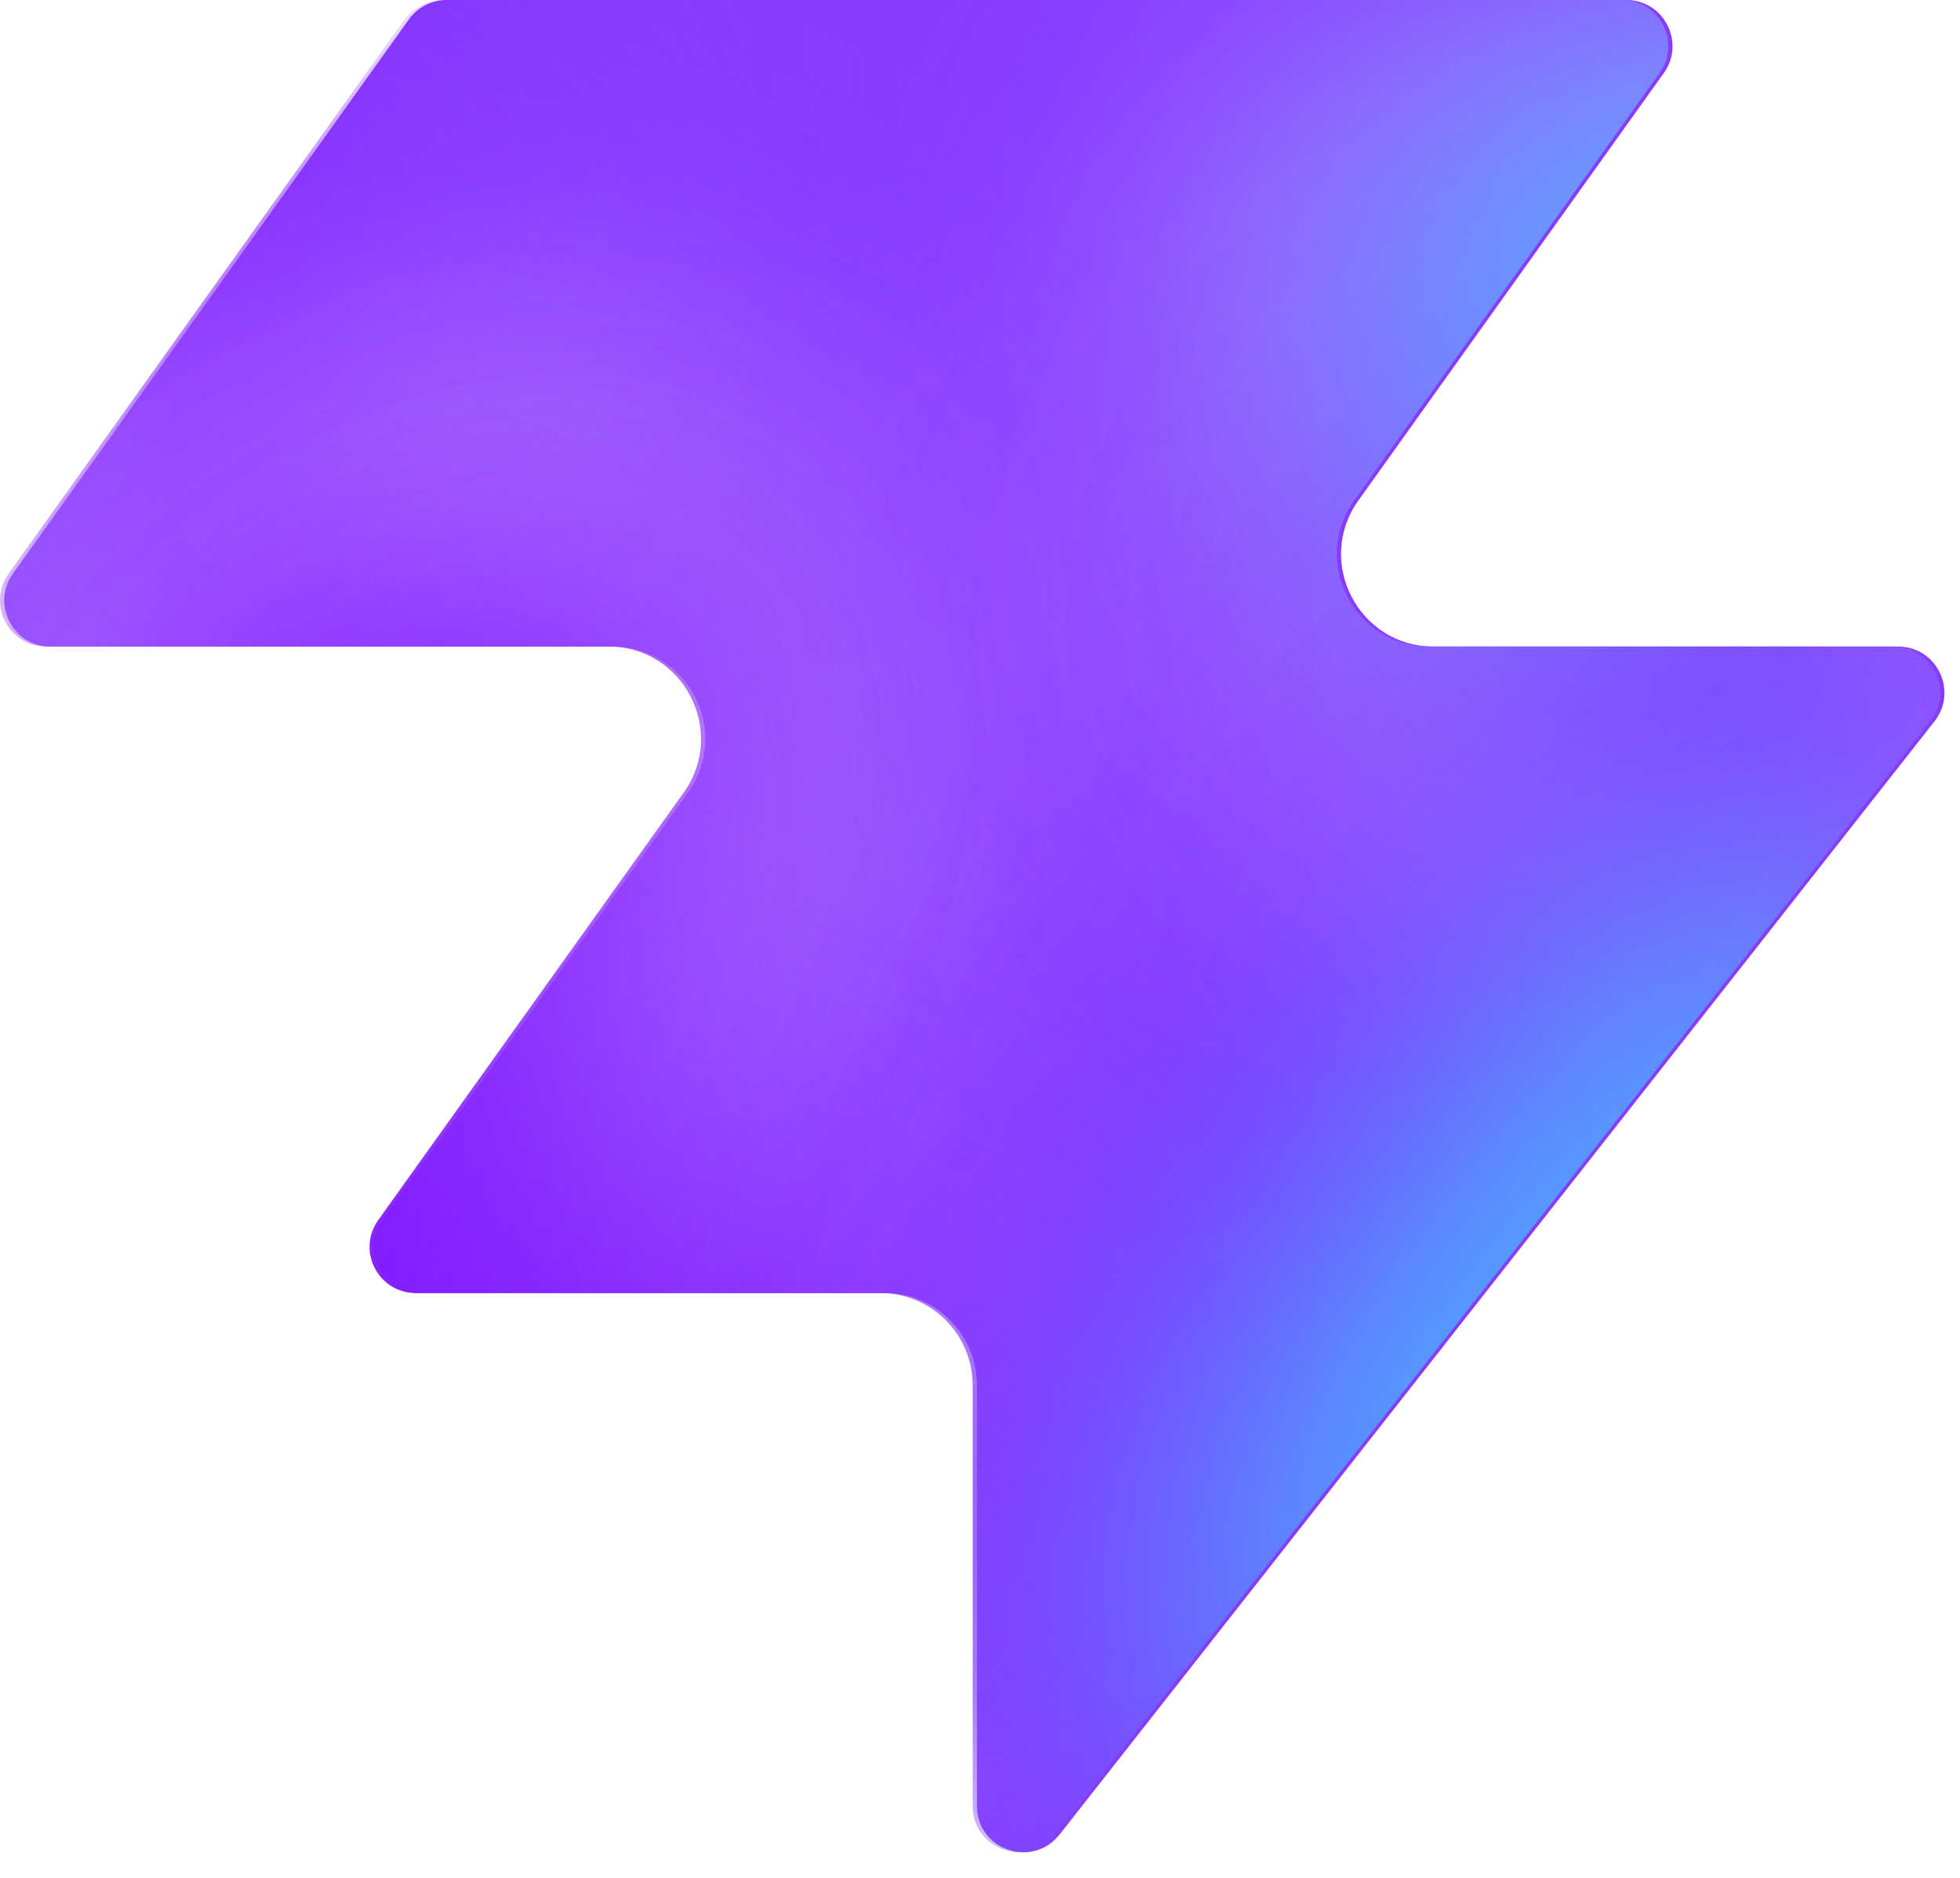
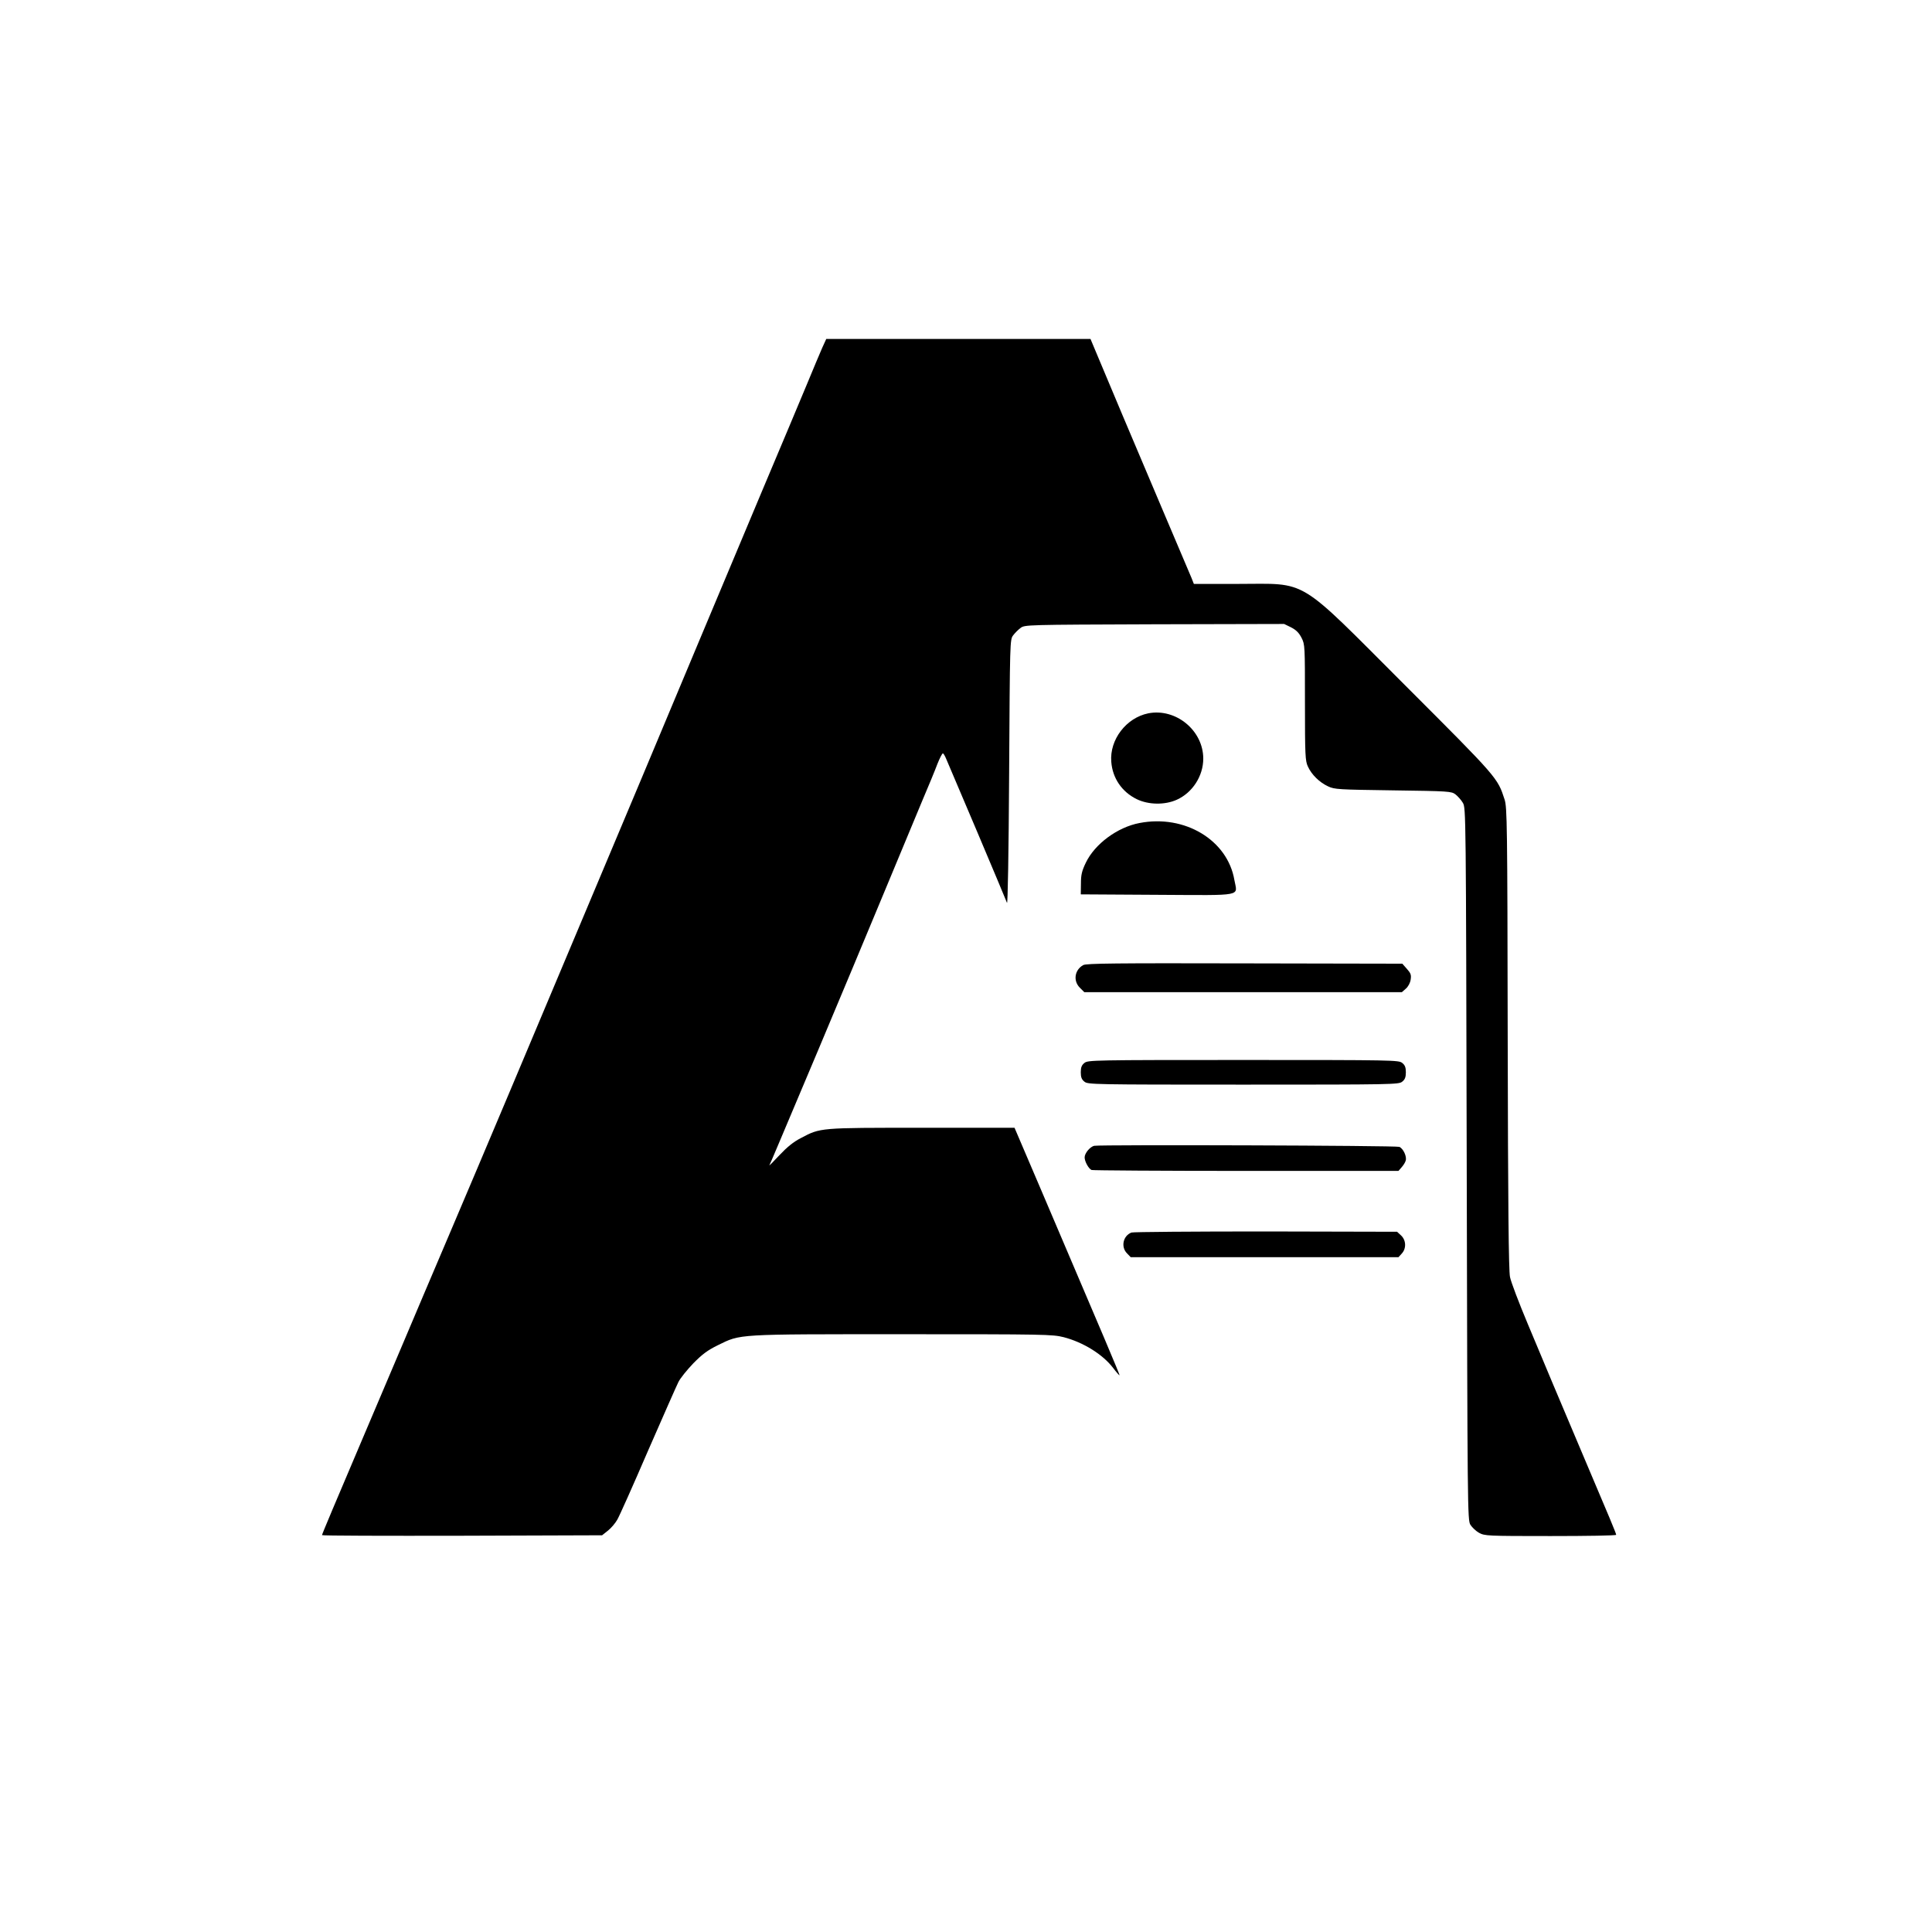
- <svg xmlns="http://www.w3.org/2000/svg" width="48" height="46" fill="none" viewBox="0 0 48 46">
-   <path fill="#863bff" d="M25.946 44.938c-.664.845-2.021.375-2.021-.698V33.937a2.26 2.26 0 0 0-2.262-2.262H10.287c-.92 0-1.456-1.04-.92-1.788l7.48-10.471c1.07-1.497 0-3.578-1.842-3.578H1.237c-.92 0-1.456-1.04-.92-1.788L10.013.474c.214-.297.556-.474.92-.474h28.894c.92 0 1.456 1.04.92 1.788l-7.48 10.471c-1.07 1.498 0 3.579 1.842 3.579h11.377c.943 0 1.473 1.088.89 1.83L25.947 44.94z" style="fill:#863bff;fill:color(display-p3 .525 .23 1);fill-opacity:1" />
-   <mask id="a" width="48" height="46" x="0" y="0" maskUnits="userSpaceOnUse" style="mask-type:alpha">
-     <path fill="#000" d="M25.842 44.938c-.664.844-2.021.375-2.021-.698V33.937a2.26 2.26 0 0 0-2.262-2.262H10.183c-.92 0-1.456-1.04-.92-1.788l7.48-10.471c1.07-1.498 0-3.579-1.842-3.579H1.133c-.92 0-1.456-1.04-.92-1.787L9.91.473c.214-.297.556-.474.92-.474h28.894c.92 0 1.456 1.04.92 1.788l-7.48 10.471c-1.07 1.498 0 3.578 1.842 3.578h11.377c.943 0 1.473 1.088.89 1.832L25.843 44.94z" style="fill:#000;fill-opacity:1" />
-   </mask>
-   <g mask="url(#a)">
-     <g filter="url(#b)">
-       <ellipse cx="5.508" cy="14.704" fill="#ede6ff" rx="5.508" ry="14.704" style="fill:#ede6ff;fill:color(display-p3 .927 .903 1);fill-opacity:1" transform="matrix(.00324 1 1 -.00324 -4.47 31.516)" />
-     </g>
-     <g filter="url(#c)">
-       <ellipse cx="10.399" cy="29.851" fill="#ede6ff" rx="10.399" ry="29.851" style="fill:#ede6ff;fill:color(display-p3 .927 .903 1);fill-opacity:1" transform="matrix(.00324 1 1 -.00324 -39.328 7.883)" />
-     </g>
-     <g filter="url(#d)">
-       <ellipse cx="5.508" cy="30.487" fill="#7e14ff" rx="5.508" ry="30.487" style="fill:#7e14ff;fill:color(display-p3 .492 .077 1);fill-opacity:1" transform="rotate(89.814 -25.913 -14.639)scale(1 -1)" />
-     </g>
-     <g filter="url(#e)">
-       <ellipse cx="5.508" cy="30.599" fill="#7e14ff" rx="5.508" ry="30.599" style="fill:#7e14ff;fill:color(display-p3 .492 .077 1);fill-opacity:1" transform="rotate(89.814 -32.644 -3.334)scale(1 -1)" />
-     </g>
-     <g filter="url(#f)">
-       <ellipse cx="5.508" cy="30.599" fill="#7e14ff" rx="5.508" ry="30.599" style="fill:#7e14ff;fill:color(display-p3 .492 .077 1);fill-opacity:1" transform="matrix(.00324 1 1 -.00324 -34.34 30.47)" />
-     </g>
-     <g filter="url(#g)">
-       <ellipse cx="14.072" cy="22.078" fill="#ede6ff" rx="14.072" ry="22.078" style="fill:#ede6ff;fill:color(display-p3 .927 .903 1);fill-opacity:1" transform="rotate(93.35 24.506 48.493)scale(-1 1)" />
-     </g>
-     <g filter="url(#h)">
-       <ellipse cx="3.47" cy="21.501" fill="#7e14ff" rx="3.47" ry="21.501" style="fill:#7e14ff;fill:color(display-p3 .492 .077 1);fill-opacity:1" transform="rotate(89.009 28.708 47.59)scale(-1 1)" />
-     </g>
-     <g filter="url(#i)">
-       <ellipse cx="3.47" cy="21.501" fill="#7e14ff" rx="3.47" ry="21.501" style="fill:#7e14ff;fill:color(display-p3 .492 .077 1);fill-opacity:1" transform="rotate(89.009 28.708 47.59)scale(-1 1)" />
-     </g>
-     <g filter="url(#j)">
-       <ellipse cx=".387" cy="8.972" fill="#7e14ff" rx="4.407" ry="29.108" style="fill:#7e14ff;fill:color(display-p3 .492 .077 1);fill-opacity:1" transform="rotate(39.51 .387 8.972)" />
-     </g>
-     <g filter="url(#k)">
-       <ellipse cx="47.523" cy="-6.092" fill="#7e14ff" rx="4.407" ry="29.108" style="fill:#7e14ff;fill:color(display-p3 .492 .077 1);fill-opacity:1" transform="rotate(37.892 47.523 -6.092)" />
-     </g>
-     <g filter="url(#l)">
-       <ellipse cx="41.412" cy="6.333" fill="#47bfff" rx="5.971" ry="9.665" style="fill:#47bfff;fill:color(display-p3 .28 .748 1);fill-opacity:1" transform="rotate(37.892 41.412 6.333)" />
-     </g>
-     <g filter="url(#m)">
-       <ellipse cx="-1.879" cy="38.332" fill="#7e14ff" rx="4.407" ry="29.108" style="fill:#7e14ff;fill:color(display-p3 .492 .077 1);fill-opacity:1" transform="rotate(37.892 -1.88 38.332)" />
-     </g>
-     <g filter="url(#n)">
-       <ellipse cx="-1.879" cy="38.332" fill="#7e14ff" rx="4.407" ry="29.108" style="fill:#7e14ff;fill:color(display-p3 .492 .077 1);fill-opacity:1" transform="rotate(37.892 -1.88 38.332)" />
-     </g>
-     <g filter="url(#o)">
-       <ellipse cx="35.651" cy="29.907" fill="#7e14ff" rx="4.407" ry="29.108" style="fill:#7e14ff;fill:color(display-p3 .492 .077 1);fill-opacity:1" transform="rotate(37.892 35.651 29.907)" />
-     </g>
-     <g filter="url(#p)">
-       <ellipse cx="38.418" cy="32.4" fill="#47bfff" rx="5.971" ry="15.297" style="fill:#47bfff;fill:color(display-p3 .28 .748 1);fill-opacity:1" transform="rotate(37.892 38.418 32.4)" />
-     </g>
+ <svg xmlns="http://www.w3.org/2000/svg" version="1.0" width="1254pt" height="1254pt" viewBox="0 0 1254 1254" preserveAspectRatio="xMidYMid meet">
+   <g transform="translate(0,1254) scale(0.1,-0.1)" fill="#000000" stroke="none">
+     <path d="M5337 10283 c-14 -32 -60 -141 -102 -243 -42 -102 -173 -412 -290 -690 -117 -278 -299 -712 -405 -965 -106 -253 -275 -656 -375 -895 -101 -239 -266 -633 -368 -875 -307 -731 -688 -1635 -882 -2090 -101 -236 -240 -565 -310 -730 -70 -165 -178 -419 -240 -565 -186 -437 -275 -648 -275 -654 0 -4 409 -5 909 -4 l909 3 39 31 c21 17 48 49 60 71 13 22 102 221 198 444 97 222 186 424 198 448 12 25 56 79 97 122 59 60 93 85 160 118 150 73 110 71 1196 71 928 0 974 -1 1047 -19 128 -33 255 -112 322 -200 21 -28 40 -49 42 -48 2 3 -106 259 -508 1200 l-174 407 -600 0 c-667 0 -659 1 -787 -67 -49 -25 -90 -59 -140 -112 -39 -42 -68 -71 -64 -64 6 10 66 154 319 753 171 406 272 649 437 1045 89 215 195 469 235 565 41 96 86 205 100 243 15 37 30 67 35 67 4 0 14 -17 22 -37 9 -21 99 -234 201 -473 101 -239 188 -446 193 -460 5 -15 11 321 14 842 5 856 5 867 26 894 11 15 33 37 48 48 27 21 37 21 869 24 l842 2 45 -22 c33 -17 51 -35 68 -68 22 -44 22 -50 22 -420 0 -342 2 -379 19 -415 24 -53 75 -103 131 -129 42 -20 67 -21 422 -26 363 -5 378 -6 405 -26 15 -12 37 -36 48 -55 20 -34 20 -57 25 -2344 5 -2251 5 -2311 24 -2342 11 -17 36 -41 56 -52 37 -20 50 -21 464 -21 234 0 426 3 426 8 0 9 -35 93 -230 552 -76 179 -160 379 -188 445 -28 66 -97 233 -155 370 -58 138 -110 275 -116 306 -9 41 -13 474 -15 1550 -2 1398 -4 1498 -20 1549 -46 142 -43 139 -645 741 -713 713 -624 659 -1089 659 l-283 0 -15 38 c-9 20 -96 226 -194 457 -195 459 -342 808 -415 983 l-47 112 -858 0 -857 0 -26 -57z" />
+     <path d="M7453 7910 c-143 -29 -252 -171 -240 -315 8 -106 69 -195 165 -242 76 -37 182 -39 260 -4 102 46 172 154 172 267 0 183 -178 329 -357 294z" />
+     <path d="M7396 7198 c-143 -27 -290 -136 -348 -257 -26 -54 -32 -79 -32 -136 l-1 -70 498 -3 c569 -3 518 -12 499 96 -44 259 -322 427 -616 370z" />
+     <path d="M7031 6276 c-56 -31 -67 -102 -22 -147 l29 -29 1031 0 1030 0 26 23 c15 13 28 37 31 58 5 31 1 42 -24 70 l-30 34 -1024 2 c-837 2 -1027 0 -1047 -11z" />
+     <path d="M7039 5641 c-18 -14 -24 -29 -24 -61 0 -32 6 -47 24 -61 22 -18 57 -19 1031 -19 974 0 1009 1 1031 19 18 14 24 29 24 61 0 32 -6 47 -24 61 -22 18 -57 19 -1031 19 -974 0 -1009 -1 -1031 -19z" />
+     <path d="M7103 5103 c-27 -5 -63 -48 -63 -75 0 -27 26 -74 45 -82 9 -3 461 -6 1004 -6 l988 0 20 23 c11 12 24 32 27 44 8 26 -15 77 -41 89 -18 9 -1937 15 -1980 7z" />
+     <path d="M7344 4540 c-55 -21 -70 -94 -29 -135 l24 -25 869 0 869 0 21 23 c31 33 29 87 -4 118 l-26 24 -851 2 c-469 0 -862 -3 -873 -7z" />
  </g>
-   <defs>
-     <filter id="b" width="60.045" height="41.654" x="-19.77" y="16.149" color-interpolation-filters="sRGB" filterUnits="userSpaceOnUse">
-       <feFlood flood-opacity="0" result="BackgroundImageFix" />
-       <feBlend in="SourceGraphic" in2="BackgroundImageFix" result="shape" />
-       <feGaussianBlur result="effect1_foregroundBlur_2002_17158" stdDeviation="7.659" />
-     </filter>
-     <filter id="c" width="90.34" height="51.437" x="-54.613" y="-7.533" color-interpolation-filters="sRGB" filterUnits="userSpaceOnUse">
-       <feFlood flood-opacity="0" result="BackgroundImageFix" />
-       <feBlend in="SourceGraphic" in2="BackgroundImageFix" result="shape" />
-       <feGaussianBlur result="effect1_foregroundBlur_2002_17158" stdDeviation="7.659" />
-     </filter>
-     <filter id="d" width="79.355" height="29.4" x="-49.64" y="2.03" color-interpolation-filters="sRGB" filterUnits="userSpaceOnUse">
-       <feFlood flood-opacity="0" result="BackgroundImageFix" />
-       <feBlend in="SourceGraphic" in2="BackgroundImageFix" result="shape" />
-       <feGaussianBlur result="effect1_foregroundBlur_2002_17158" stdDeviation="4.596" />
-     </filter>
-     <filter id="e" width="79.579" height="29.4" x="-45.045" y="20.029" color-interpolation-filters="sRGB" filterUnits="userSpaceOnUse">
-       <feFlood flood-opacity="0" result="BackgroundImageFix" />
-       <feBlend in="SourceGraphic" in2="BackgroundImageFix" result="shape" />
-       <feGaussianBlur result="effect1_foregroundBlur_2002_17158" stdDeviation="4.596" />
-     </filter>
-     <filter id="f" width="79.579" height="29.4" x="-43.513" y="21.178" color-interpolation-filters="sRGB" filterUnits="userSpaceOnUse">
-       <feFlood flood-opacity="0" result="BackgroundImageFix" />
-       <feBlend in="SourceGraphic" in2="BackgroundImageFix" result="shape" />
-       <feGaussianBlur result="effect1_foregroundBlur_2002_17158" stdDeviation="4.596" />
-     </filter>
-     <filter id="g" width="74.749" height="58.852" x="15.756" y="-17.901" color-interpolation-filters="sRGB" filterUnits="userSpaceOnUse">
-       <feFlood flood-opacity="0" result="BackgroundImageFix" />
-       <feBlend in="SourceGraphic" in2="BackgroundImageFix" result="shape" />
-       <feGaussianBlur result="effect1_foregroundBlur_2002_17158" stdDeviation="7.659" />
-     </filter>
-     <filter id="h" width="61.377" height="25.362" x="23.548" y="2.284" color-interpolation-filters="sRGB" filterUnits="userSpaceOnUse">
-       <feFlood flood-opacity="0" result="BackgroundImageFix" />
-       <feBlend in="SourceGraphic" in2="BackgroundImageFix" result="shape" />
-       <feGaussianBlur result="effect1_foregroundBlur_2002_17158" stdDeviation="4.596" />
-     </filter>
-     <filter id="i" width="61.377" height="25.362" x="23.548" y="2.284" color-interpolation-filters="sRGB" filterUnits="userSpaceOnUse">
-       <feFlood flood-opacity="0" result="BackgroundImageFix" />
-       <feBlend in="SourceGraphic" in2="BackgroundImageFix" result="shape" />
-       <feGaussianBlur result="effect1_foregroundBlur_2002_17158" stdDeviation="4.596" />
-     </filter>
-     <filter id="j" width="56.045" height="63.649" x="-27.636" y="-22.853" color-interpolation-filters="sRGB" filterUnits="userSpaceOnUse">
-       <feFlood flood-opacity="0" result="BackgroundImageFix" />
-       <feBlend in="SourceGraphic" in2="BackgroundImageFix" result="shape" />
-       <feGaussianBlur result="effect1_foregroundBlur_2002_17158" stdDeviation="4.596" />
-     </filter>
-     <filter id="k" width="54.814" height="64.646" x="20.116" y="-38.415" color-interpolation-filters="sRGB" filterUnits="userSpaceOnUse">
-       <feFlood flood-opacity="0" result="BackgroundImageFix" />
-       <feBlend in="SourceGraphic" in2="BackgroundImageFix" result="shape" />
-       <feGaussianBlur result="effect1_foregroundBlur_2002_17158" stdDeviation="4.596" />
-     </filter>
-     <filter id="l" width="33.541" height="35.313" x="24.641" y="-11.323" color-interpolation-filters="sRGB" filterUnits="userSpaceOnUse">
-       <feFlood flood-opacity="0" result="BackgroundImageFix" />
-       <feBlend in="SourceGraphic" in2="BackgroundImageFix" result="shape" />
-       <feGaussianBlur result="effect1_foregroundBlur_2002_17158" stdDeviation="4.596" />
-     </filter>
-     <filter id="m" width="54.814" height="64.646" x="-29.286" y="6.009" color-interpolation-filters="sRGB" filterUnits="userSpaceOnUse">
-       <feFlood flood-opacity="0" result="BackgroundImageFix" />
-       <feBlend in="SourceGraphic" in2="BackgroundImageFix" result="shape" />
-       <feGaussianBlur result="effect1_foregroundBlur_2002_17158" stdDeviation="4.596" />
-     </filter>
-     <filter id="n" width="54.814" height="64.646" x="-29.286" y="6.009" color-interpolation-filters="sRGB" filterUnits="userSpaceOnUse">
-       <feFlood flood-opacity="0" result="BackgroundImageFix" />
-       <feBlend in="SourceGraphic" in2="BackgroundImageFix" result="shape" />
-       <feGaussianBlur result="effect1_foregroundBlur_2002_17158" stdDeviation="4.596" />
-     </filter>
-     <filter id="o" width="54.814" height="64.646" x="8.244" y="-2.416" color-interpolation-filters="sRGB" filterUnits="userSpaceOnUse">
-       <feFlood flood-opacity="0" result="BackgroundImageFix" />
-       <feBlend in="SourceGraphic" in2="BackgroundImageFix" result="shape" />
-       <feGaussianBlur result="effect1_foregroundBlur_2002_17158" stdDeviation="4.596" />
-     </filter>
-     <filter id="p" width="39.409" height="43.623" x="18.713" y="10.588" color-interpolation-filters="sRGB" filterUnits="userSpaceOnUse">
-       <feFlood flood-opacity="0" result="BackgroundImageFix" />
-       <feBlend in="SourceGraphic" in2="BackgroundImageFix" result="shape" />
-       <feGaussianBlur result="effect1_foregroundBlur_2002_17158" stdDeviation="4.596" />
-     </filter>
-   </defs>
</svg>
